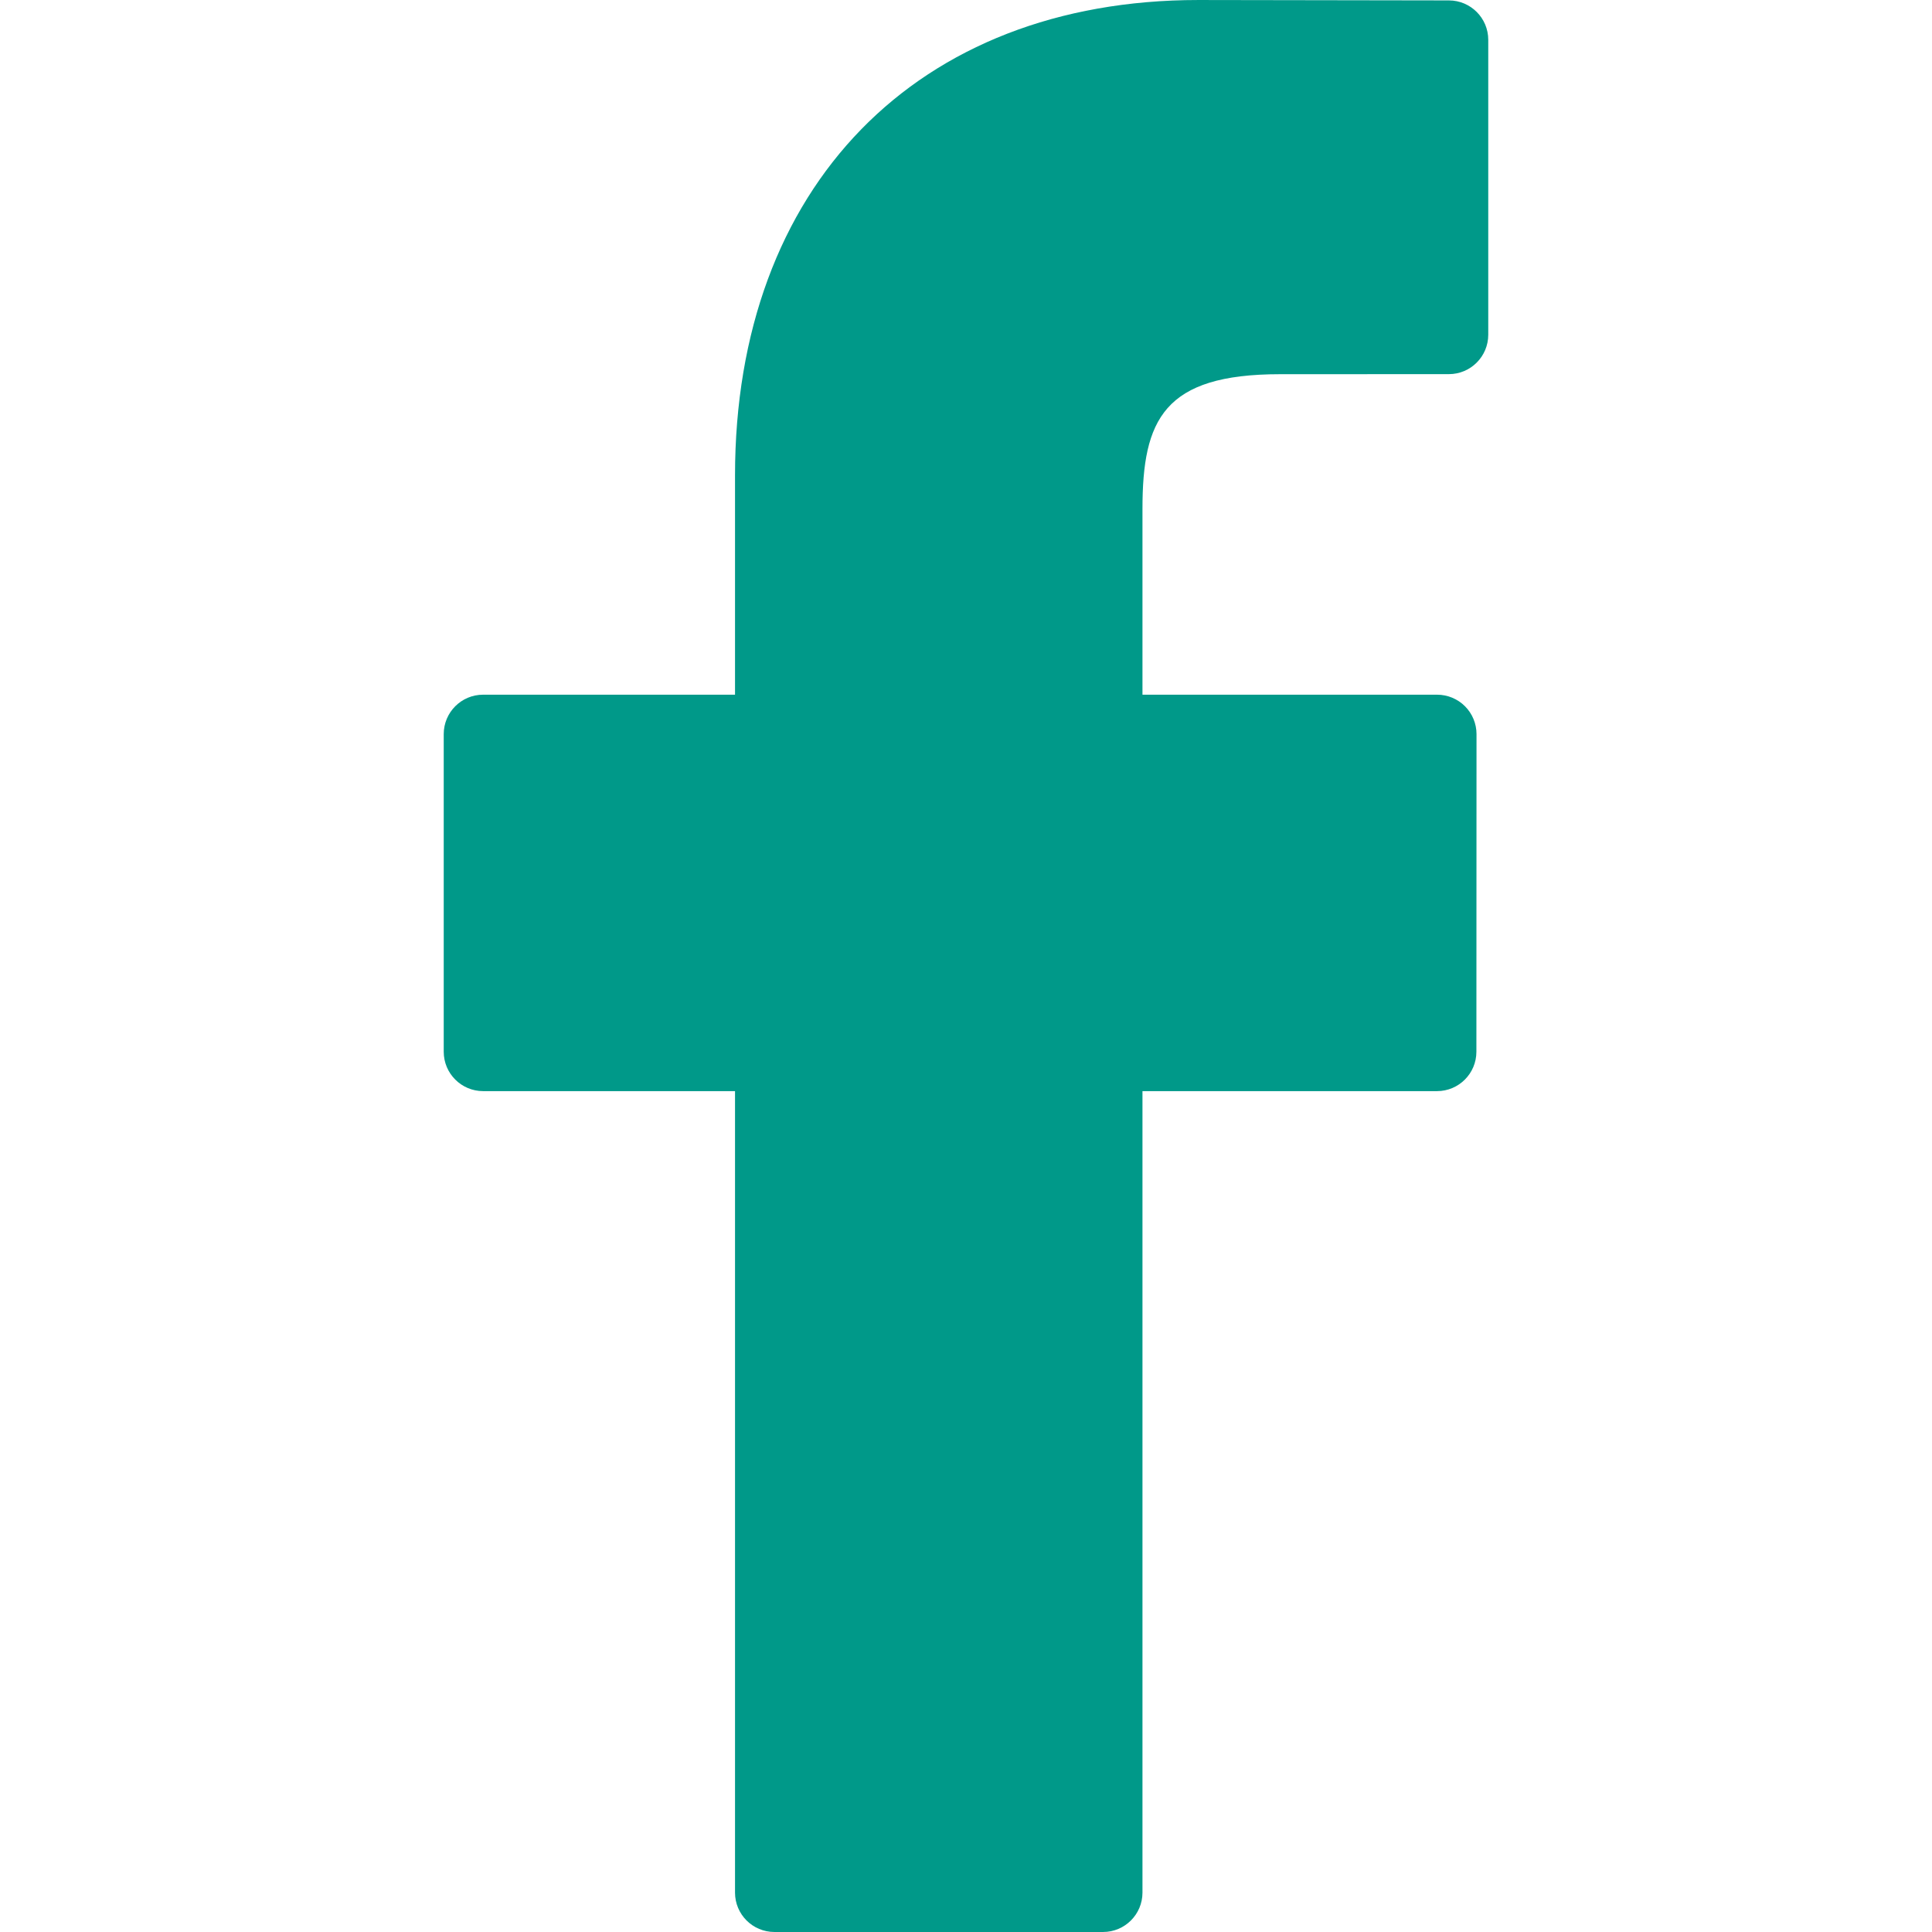
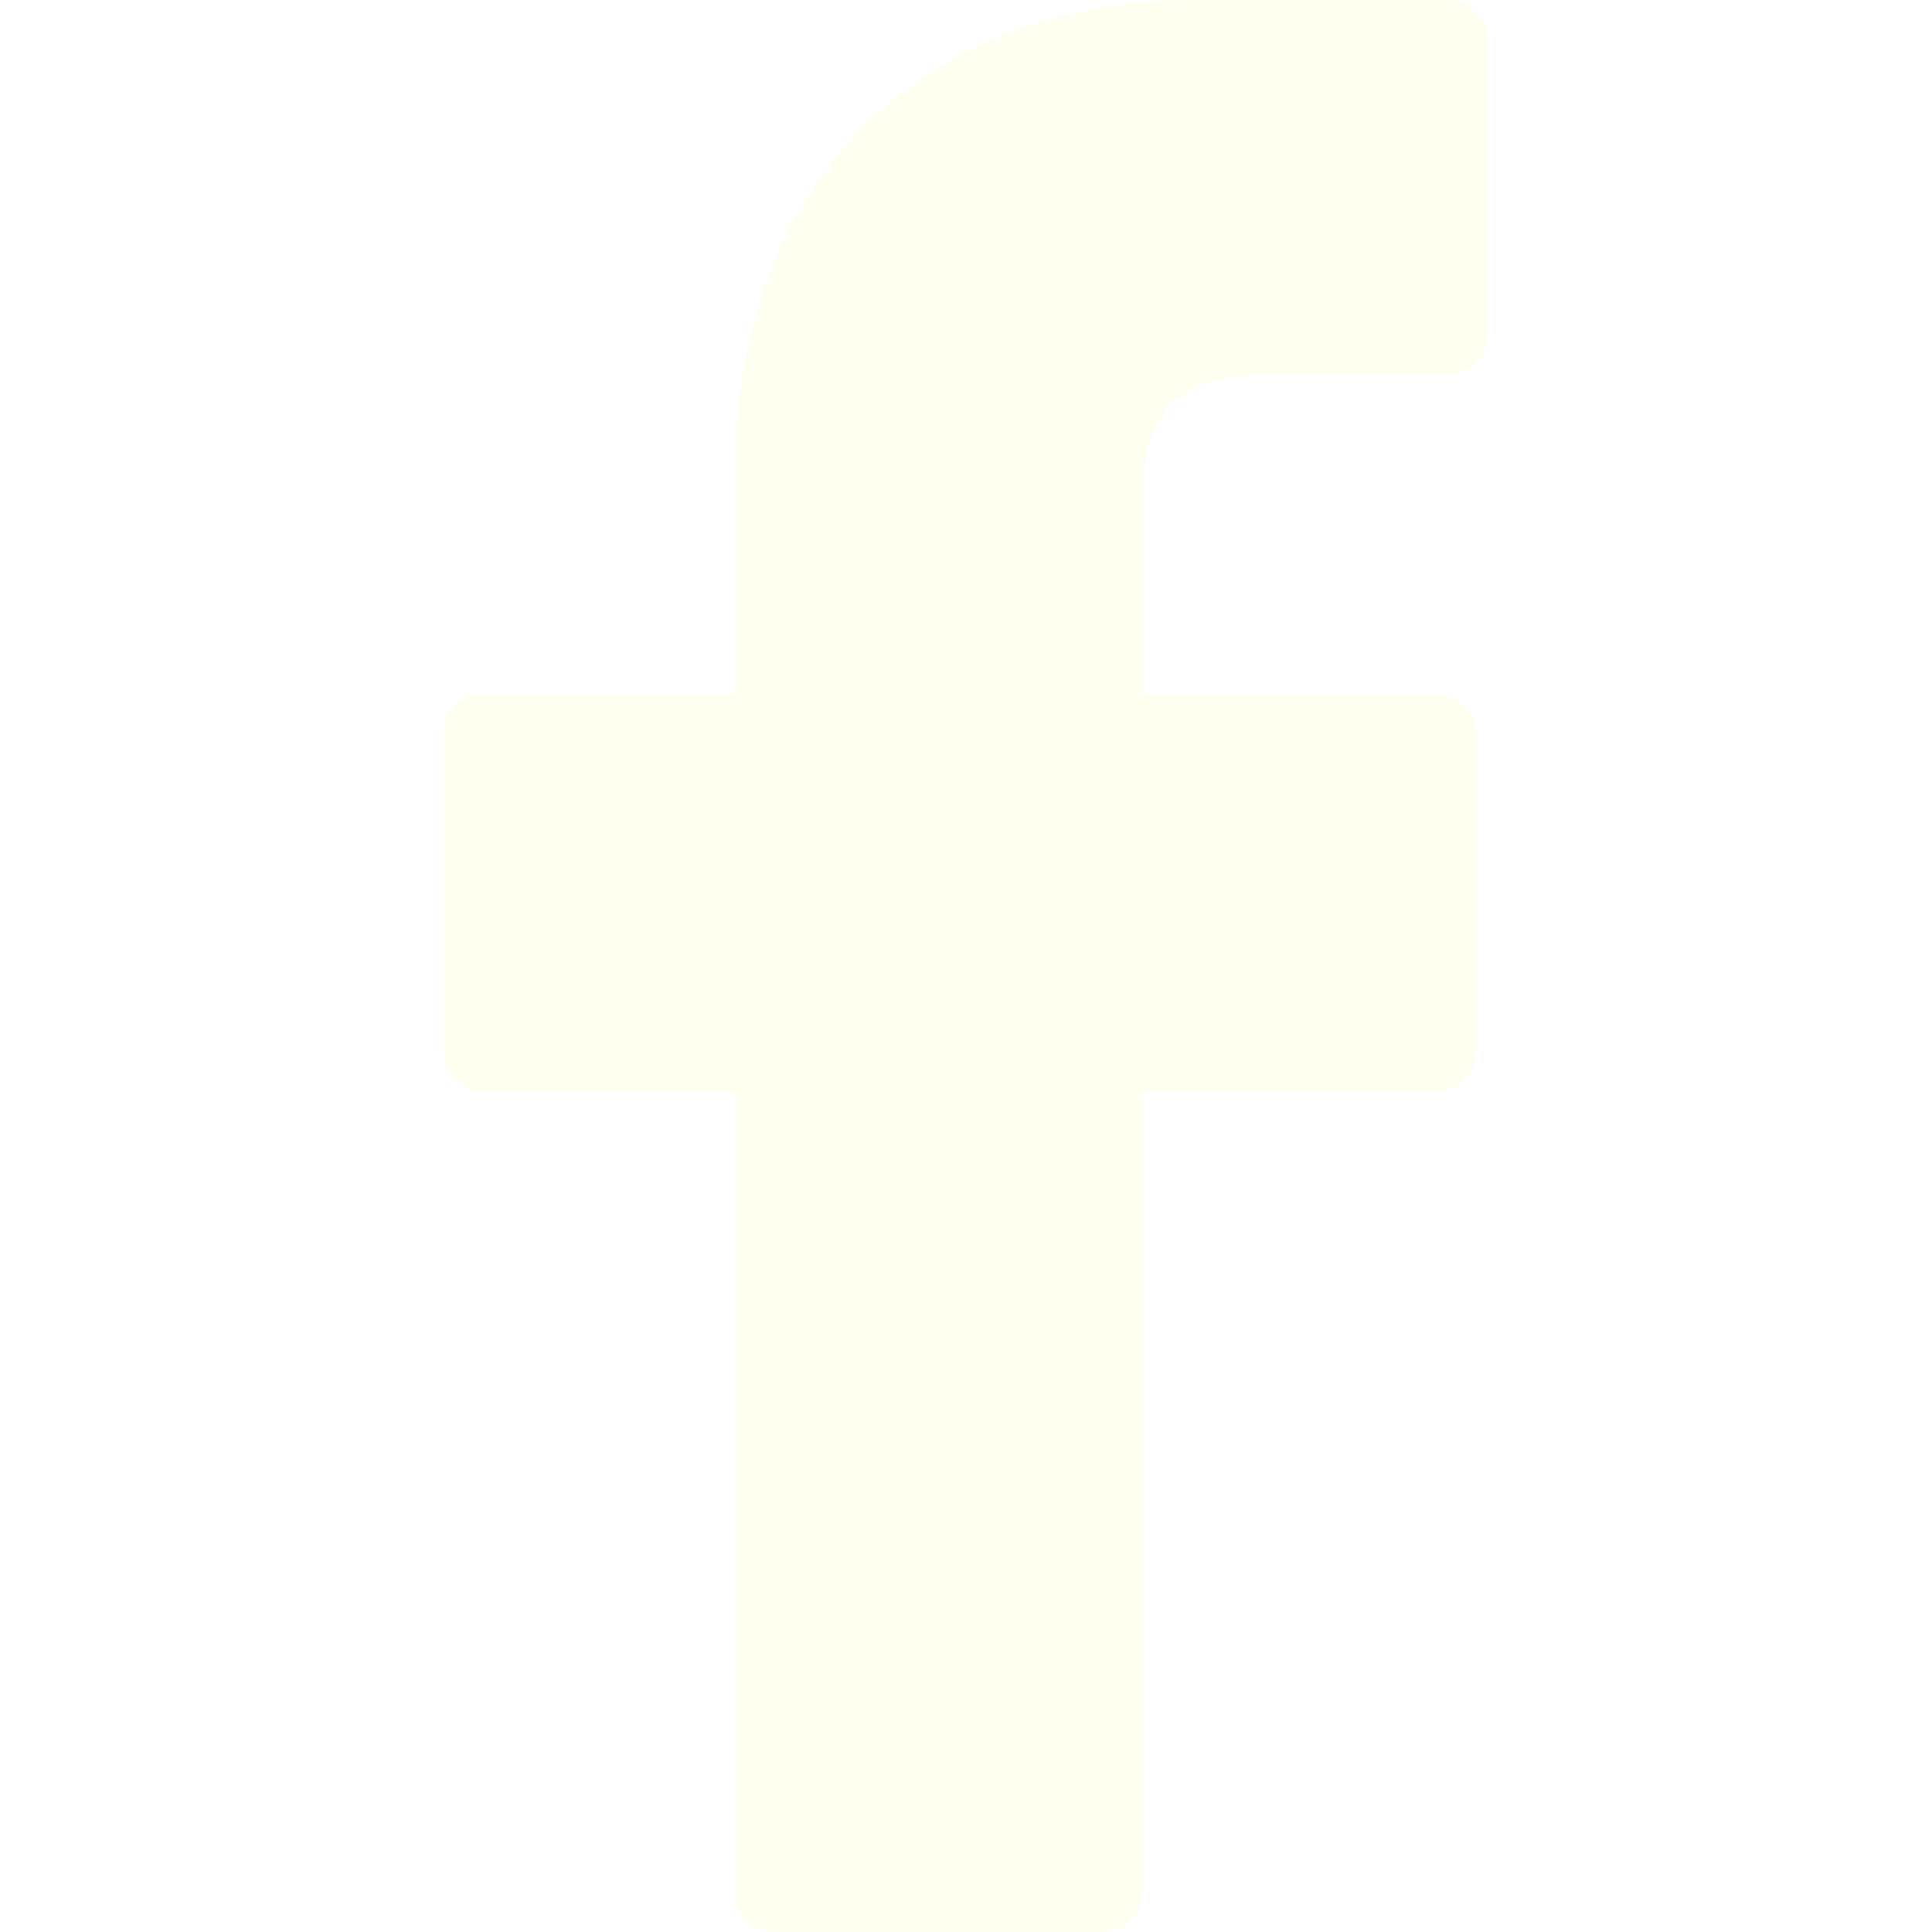
<svg xmlns="http://www.w3.org/2000/svg" version="1.1" id="Capa_1" x="0px" y="0px" width="512px" height="512px" viewBox="0 0 96.124 96.123" style="enable-background:new 0 0 96.124 96.123;" xml:space="preserve">
  <g>
-     <path d="M72.089,0.02L59.624,0C45.62,0,36.57,9.285,36.57,23.656v10.907H24.037c-1.083,0-1.96,0.878-1.96,1.961v15.803   c0,1.083,0.878,1.96,1.96,1.96h12.533v39.876c0,1.083,0.877,1.96,1.96,1.96h16.352c1.083,0,1.96-0.878,1.96-1.96V54.287h14.654   c1.083,0,1.96-0.877,1.96-1.96l0.006-15.803c0-0.52-0.207-1.018-0.574-1.386c-0.367-0.368-0.867-0.575-1.387-0.575H56.842v-9.246   c0-4.444,1.059-6.7,6.848-6.7l8.397-0.003c1.082,0,1.959-0.878,1.959-1.96V1.98C74.046,0.899,73.17,0.022,72.089,0.02z" fill="#009989" />
+     <path d="M72.089,0.02L59.624,0C45.62,0,36.57,9.285,36.57,23.656v10.907H24.037c-1.083,0-1.96,0.878-1.96,1.961v15.803   c0,1.083,0.878,1.96,1.96,1.96h12.533v39.876c0,1.083,0.877,1.96,1.96,1.96h16.352c1.083,0,1.96-0.878,1.96-1.96V54.287h14.654   c1.083,0,1.96-0.877,1.96-1.96l0.006-15.803c0-0.52-0.207-1.018-0.574-1.386c-0.367-0.368-0.867-0.575-1.387-0.575H56.842v-9.246   c0-4.444,1.059-6.7,6.848-6.7l8.397-0.003c1.082,0,1.959-0.878,1.959-1.96V1.98C74.046,0.899,73.17,0.022,72.089,0.02z" fill="#FFFFF0" />
  </g>
  <g>
</g>
  <g>
</g>
  <g>
</g>
  <g>
</g>
  <g>
</g>
  <g>
</g>
  <g>
</g>
  <g>
</g>
  <g>
</g>
  <g>
</g>
  <g>
</g>
  <g>
</g>
  <g>
</g>
  <g>
</g>
  <g>
</g>
</svg>
